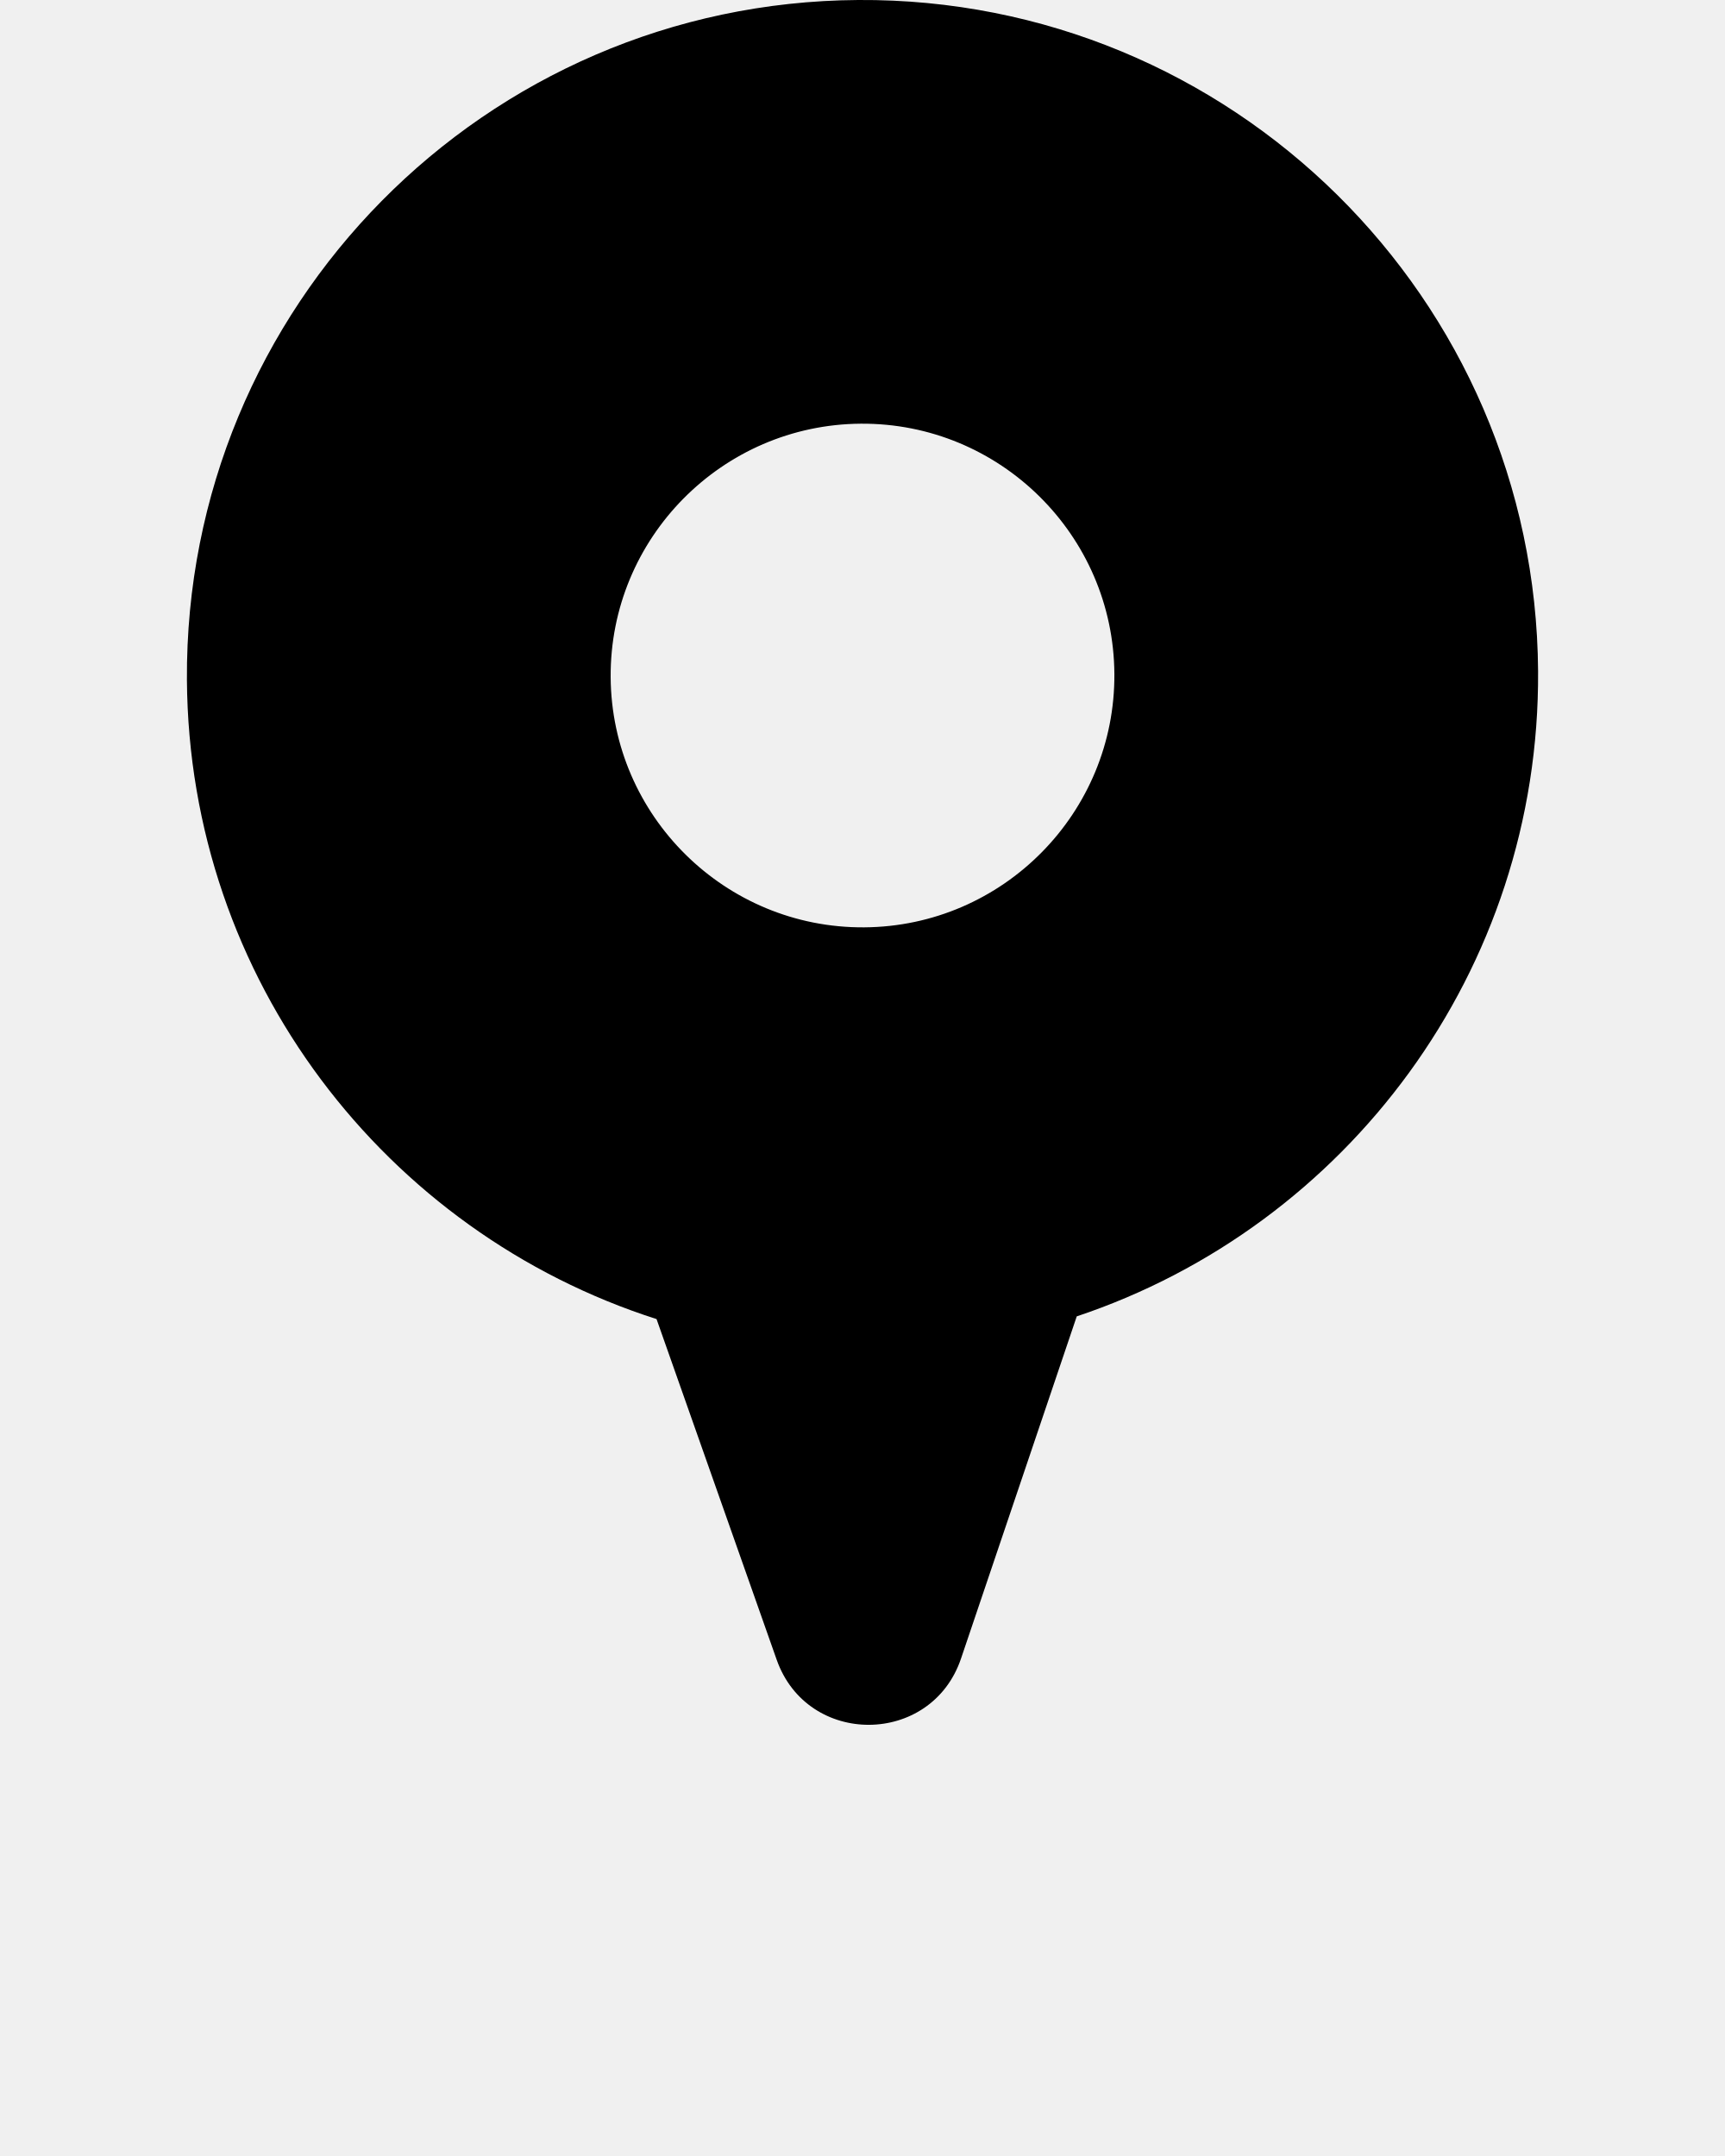
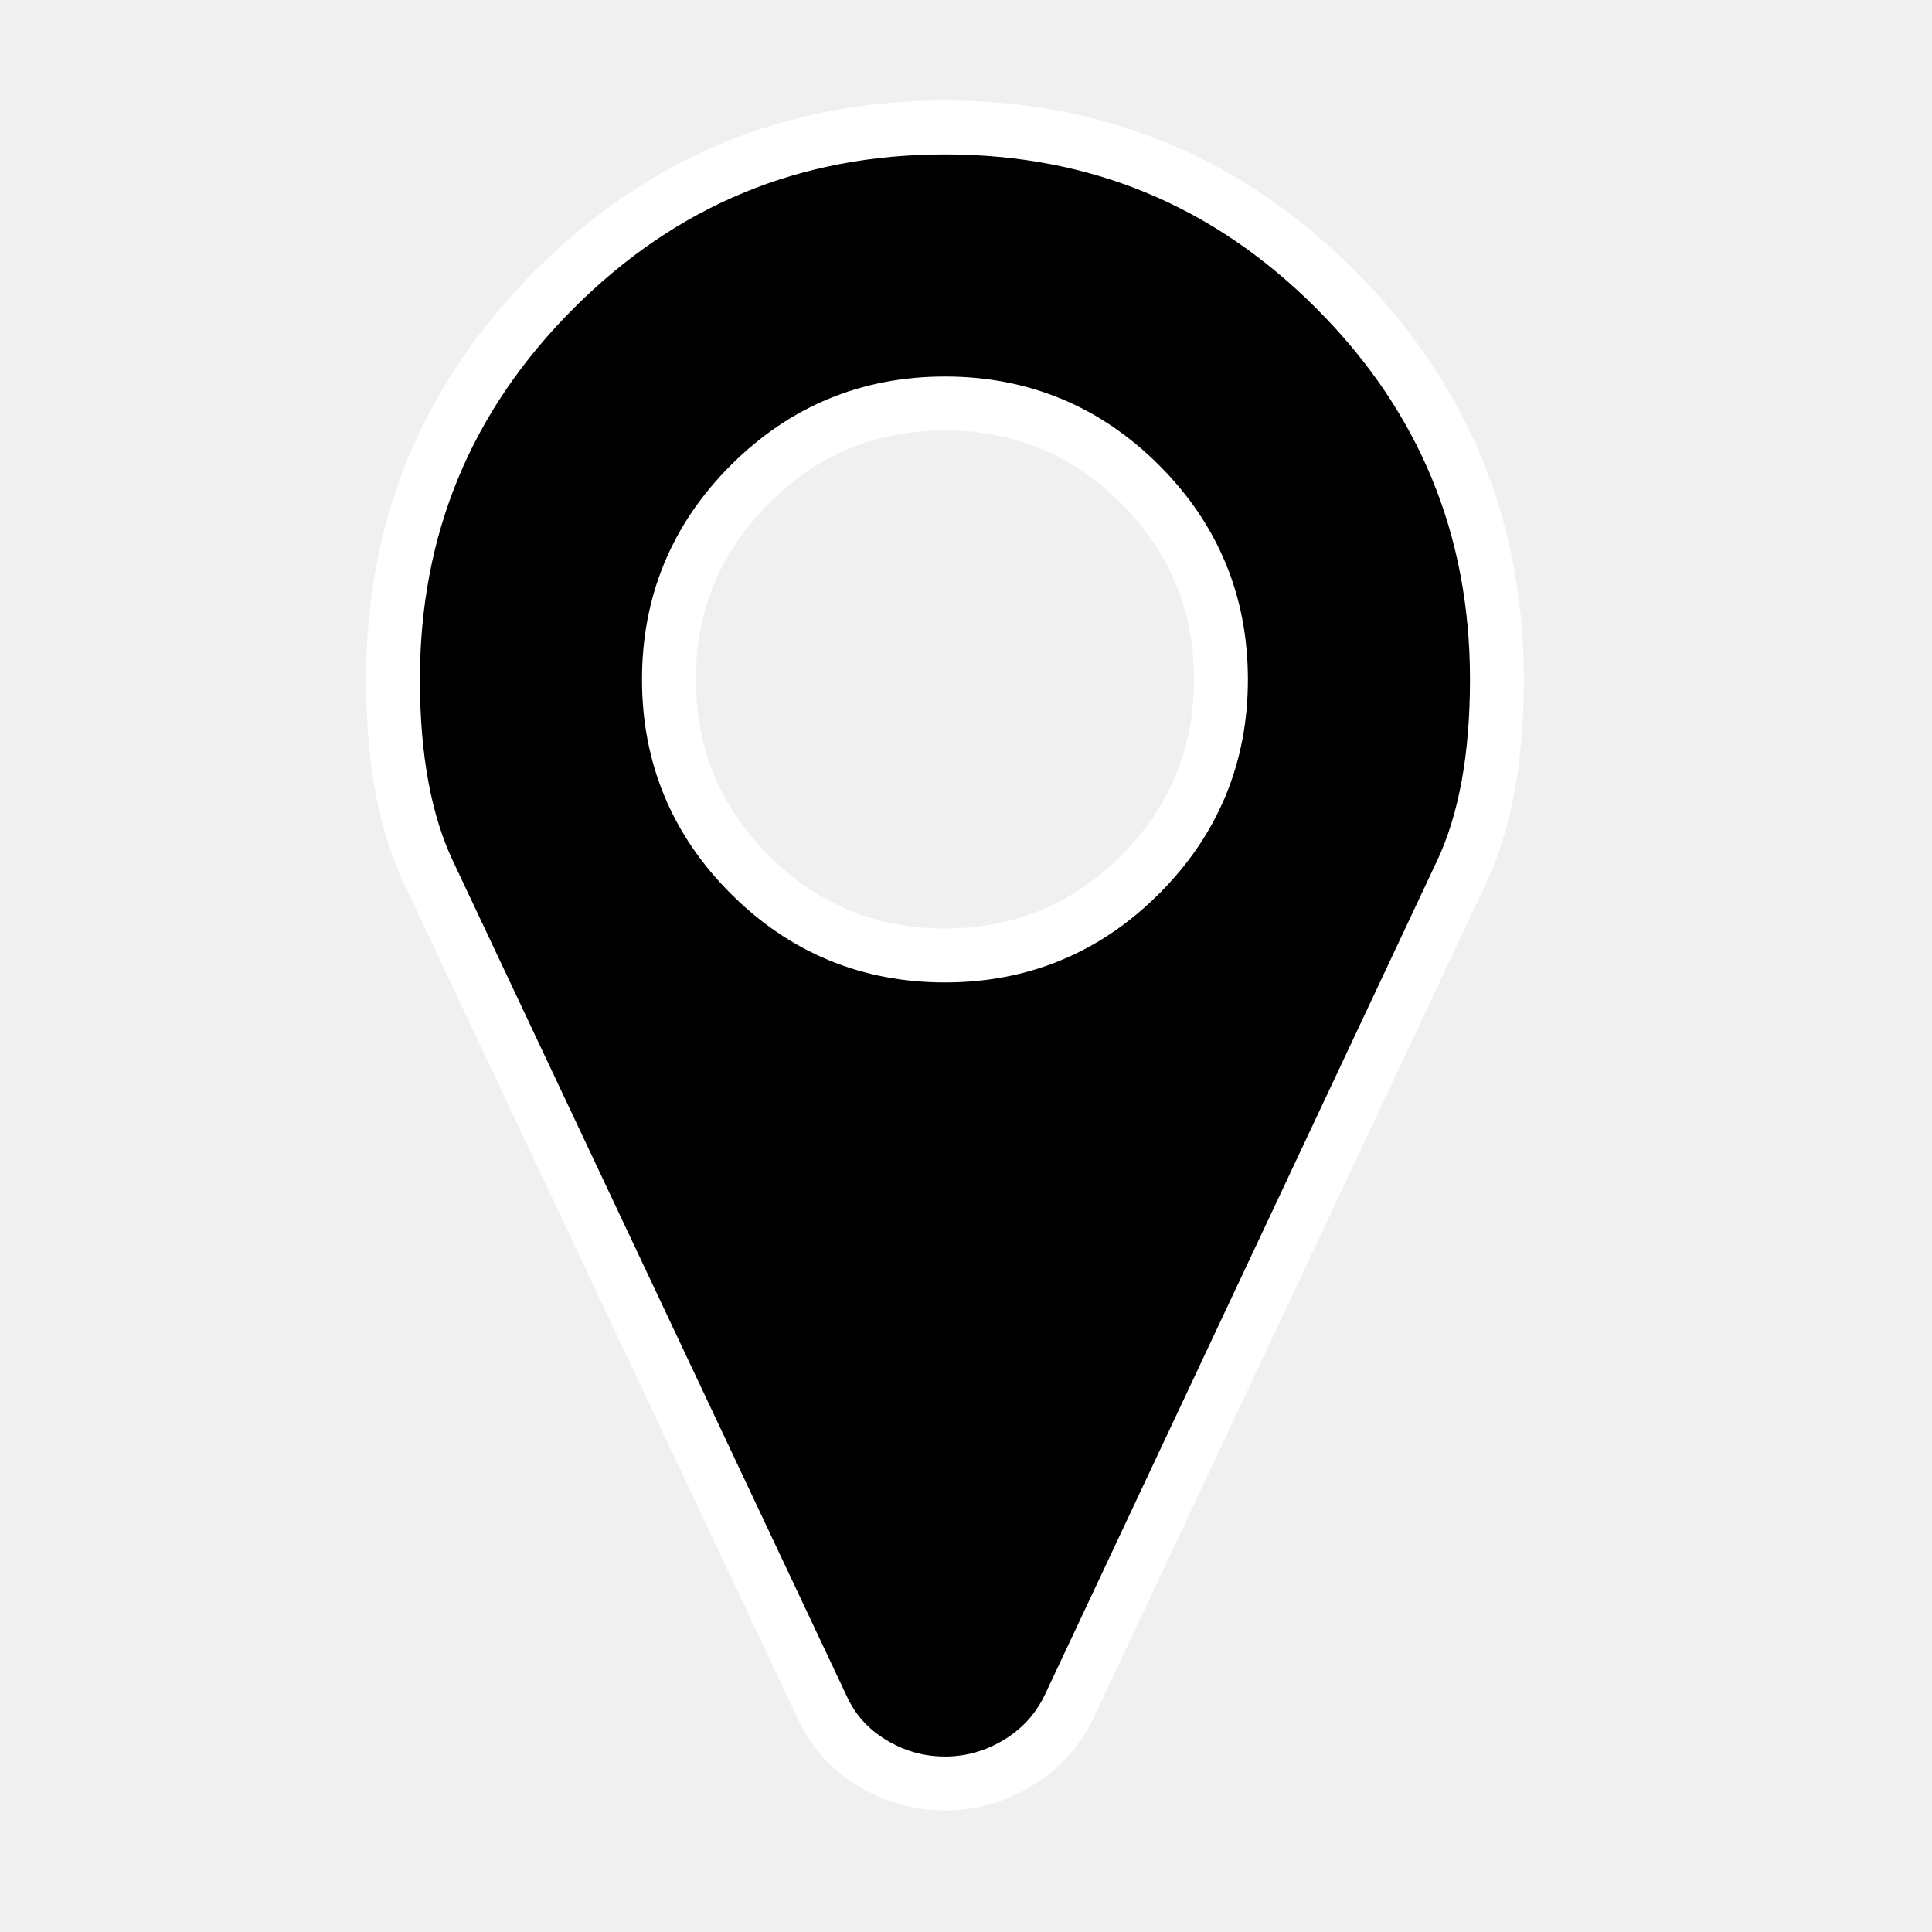
- <svg xmlns="http://www.w3.org/2000/svg" data-name="Layer 12" viewBox="0 0 512 640" x="0px" y="0px">
-   <defs>
-     <style>
-       .cls-1 {
-         stroke-width: 0px;
-       }
-     </style>
-   </defs>
-   <path class="cls-1" d="M254.7,0C143.96.72,54.76,91.08,55.48,201.83c.58,88.97,59.01,164.02,139.39,189.73l35.66,101.13c9.14,25.93,45.9,25.69,54.71-.35l34.35-101.58c80.04-26.74,137.5-102.54,136.93-191.52C455.81,88.48,365.45-.71,254.7,0ZM255.52,125.77c41.22-.27,74.97,33.05,75.24,74.27.27,41.22-33.05,74.97-74.27,75.24-41.22.27-74.97-33.05-75.24-74.27-.27-41.22,33.05-74.97,74.27-75.24Z" />
+ <svg xmlns="http://www.w3.org/2000/svg" viewBox="0 -256 1792 1792" width="100%" height="100%">
+   <g transform="matrix(1,0,0,-1,364.4746,1270.237)">
+     <path d="m 768,896 q 0,106 -75,181 -75,75 -181,75 -106,0 -181,-75 -75,-75 -75,-181 0,-106 75,-181 75,-75 181,-75 106,0 181,75 75,75 75,181 z m 256,0 q 0,-109 -33,-179 L 627,-57 q -16,-33 -47.5,-52 -31.5,-19 -67.5,-19 -36,0 -67.5,19 Q 413,-90 398,-57 L 33,717 Q 0,787 0,896 q 0,212 150,362 150,150 362,150 212,0 362,-150 150,-150 150,-362 z" style="fill:currentColor; stroke:#ffffff; stroke-width:50px;" />
+   </g>
</svg>
